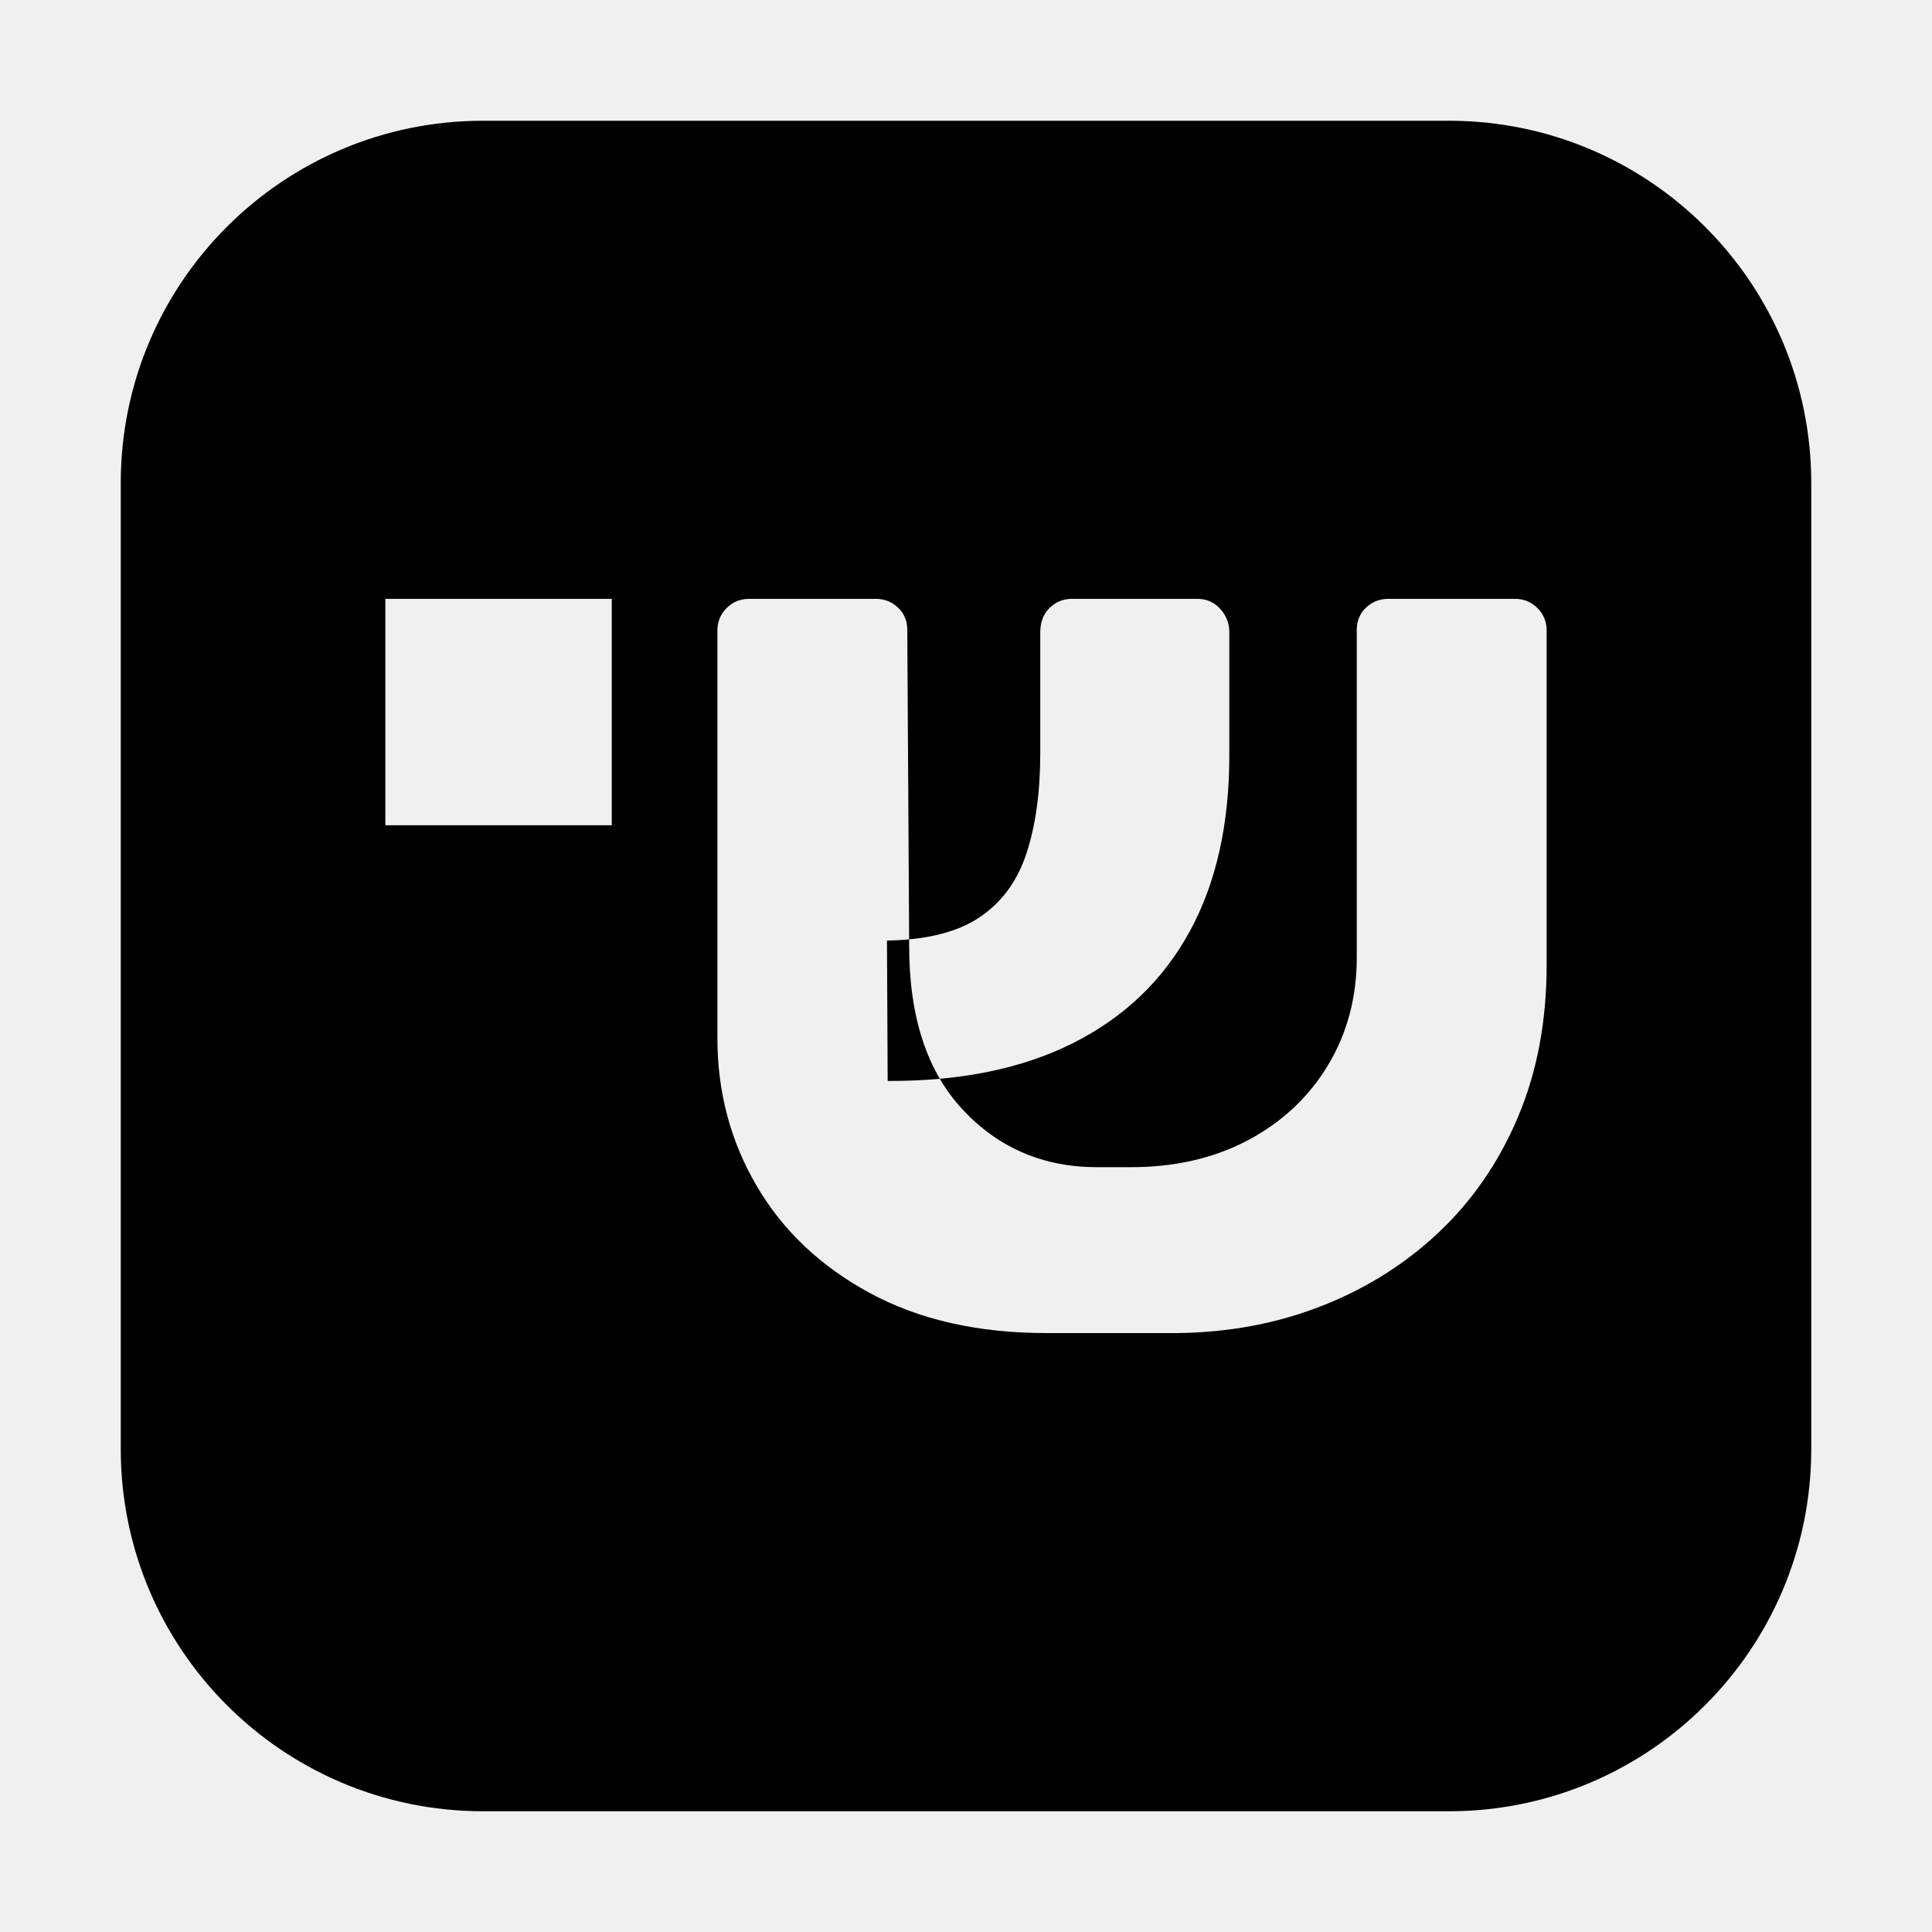
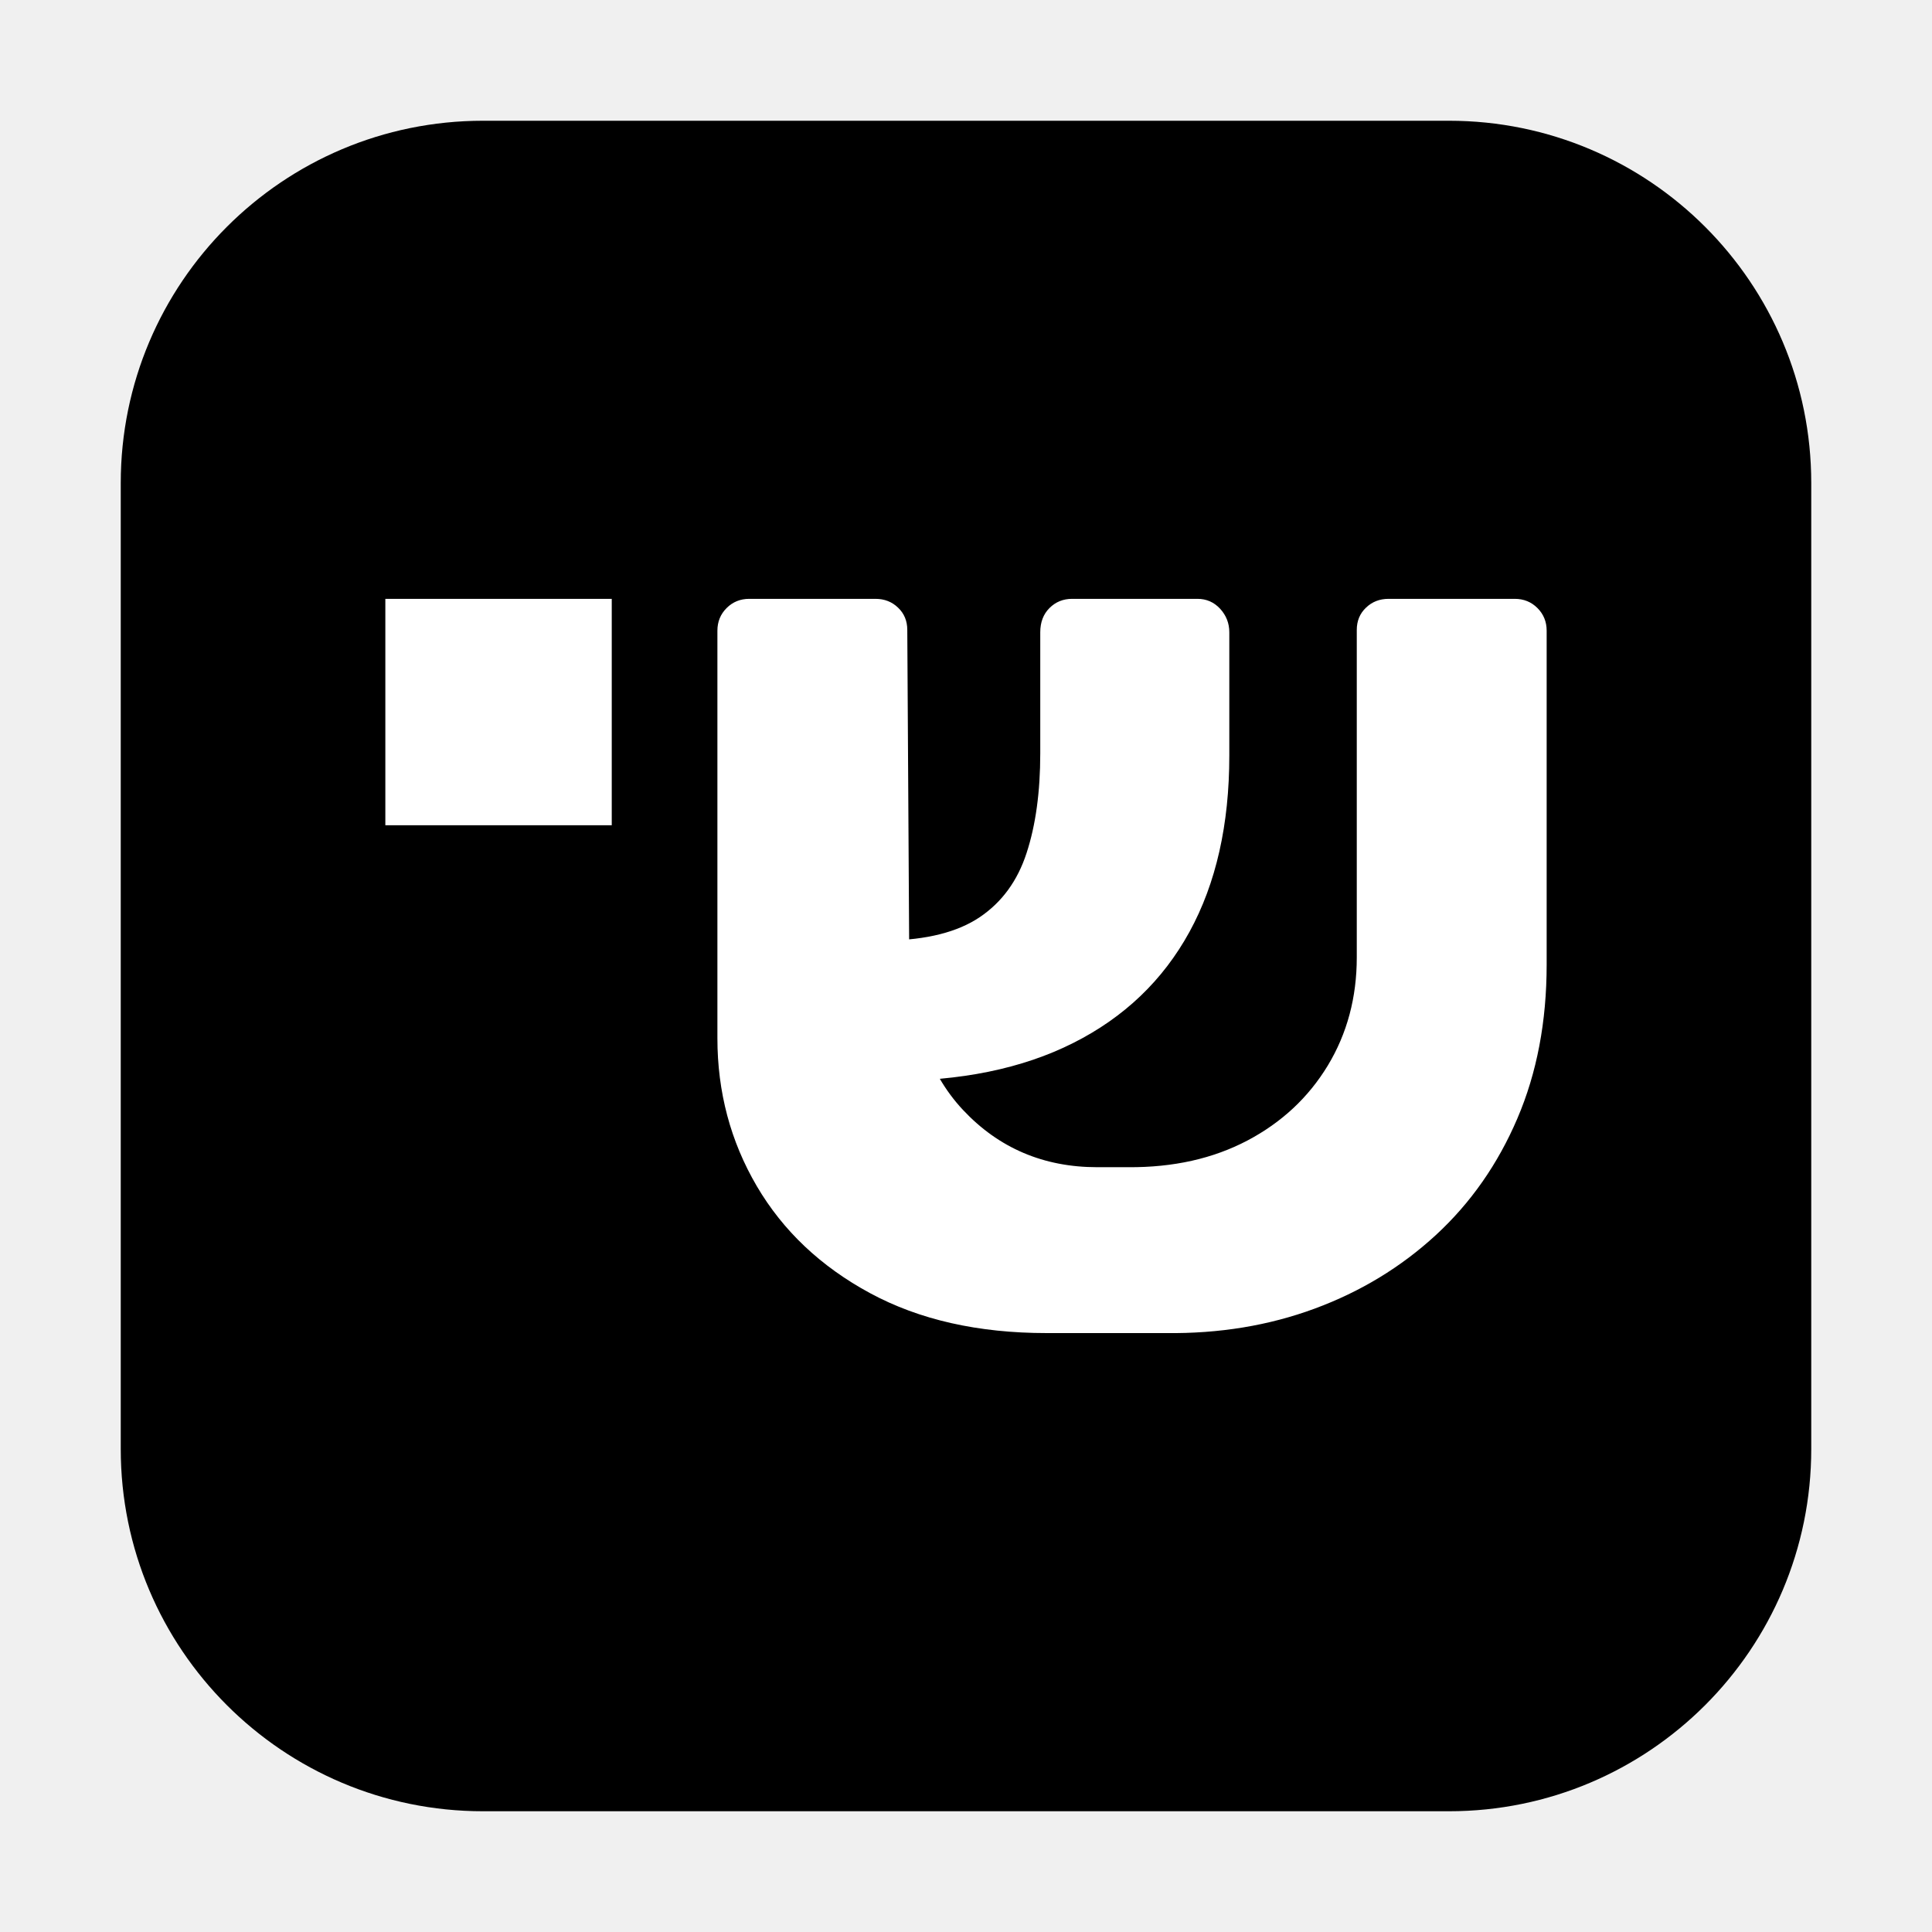
<svg xmlns="http://www.w3.org/2000/svg" viewBox="0 0 256 256" width="256" height="256" role="img" aria-labelledby="title">
-   <path fill="#000" fill-rule="evenodd" d="M64 16 H192 A48 48 0 0 1 240 64 V192 A48 48 0 0 1 192 240 H64 A48 48 0 0 1 16 192 V64 A48 48 0 0 1 64 16 Z M149.5 154.66Q158.46 154.72 165.28 151.13Q172.09 147.54 175.94 141.19Q179.78 134.83 179.78 126.85V83.47Q179.78 81.68 181 80.52Q182.21 79.35 184 79.35H200.71Q202.5 79.35 203.72 80.57Q204.94 81.79 204.94 83.57V127.82Q204.94 139.14 201.06 148.2Q197.19 157.26 190.26 163.65Q183.33 170.03 174.2 173.4Q165.08 176.77 154.47 176.64H138.7Q125.07 176.64 115.29 171.35Q105.5 166.06 100.28 157.17Q95.06 148.27 95.06 137.56V83.57Q95.06 81.79 96.28 80.57Q97.5 79.35 99.28 79.35H116Q117.79 79.35 119 80.52Q120.22 81.68 120.22 83.47L120.47 125.36Q120.47 139.45 127.59 147.06Q134.71 154.66 145.4 154.66ZM117.62 143.23 117.53 124.63Q125.41 124.5 129.82 121.53Q134.23 118.56 136.03 113.02Q137.84 107.49 137.84 99.81V83.78Q137.84 81.79 139.06 80.57Q140.28 79.35 142.06 79.35H158.67Q160.46 79.35 161.68 80.67Q162.89 82 162.89 83.78V100.12Q162.89 113.85 157.61 123.48Q152.33 133.11 142.21 138.2Q132.09 143.3 117.62 143.23Z M51.06 79.35 h30 v30 h-30 Z" />
+   <path fill="#000" d="M64 16 H192 A48 48 0 0 1 240 64 V192 A48 48 0 0 1 192 240 H64 A48 48 0 0 1 16 192 V64 A48 48 0 0 1 64 16 Z" />
+   <path fill="#fff" d="M149.5 154.66Q158.46 154.72 165.28 151.13Q172.09 147.54 175.94 141.19Q179.78 134.83 179.78 126.85V83.47Q179.78 81.68 181 80.52Q182.21 79.35 184 79.35H200.71Q202.5 79.35 203.72 80.57Q204.94 81.79 204.94 83.57V127.82Q204.94 139.14 201.06 148.2Q197.19 157.26 190.26 163.65Q183.33 170.03 174.2 173.4Q165.08 176.77 154.47 176.64H138.7Q125.07 176.64 115.29 171.35Q105.5 166.06 100.28 157.17Q95.06 148.27 95.06 137.56V83.57Q95.06 81.79 96.28 80.57Q97.5 79.35 99.28 79.35H116Q117.79 79.35 119 80.52Q120.22 81.68 120.22 83.47L120.47 125.36Q120.47 139.45 127.59 147.06Q134.71 154.66 145.4 154.66ZM117.62 143.23 117.53 124.63Q125.41 124.5 129.82 121.53Q134.23 118.56 136.03 113.02Q137.84 107.49 137.84 99.81V83.78Q137.84 81.79 139.06 80.57Q140.28 79.35 142.06 79.35H158.67Q160.46 79.35 161.68 80.67Q162.89 82 162.89 83.78V100.12Q162.89 113.85 157.61 123.48Q152.33 133.11 142.21 138.2Q132.09 143.3 117.62 143.23Z M51.06 79.35 h30 v30 h-30 Z" />
</svg>
